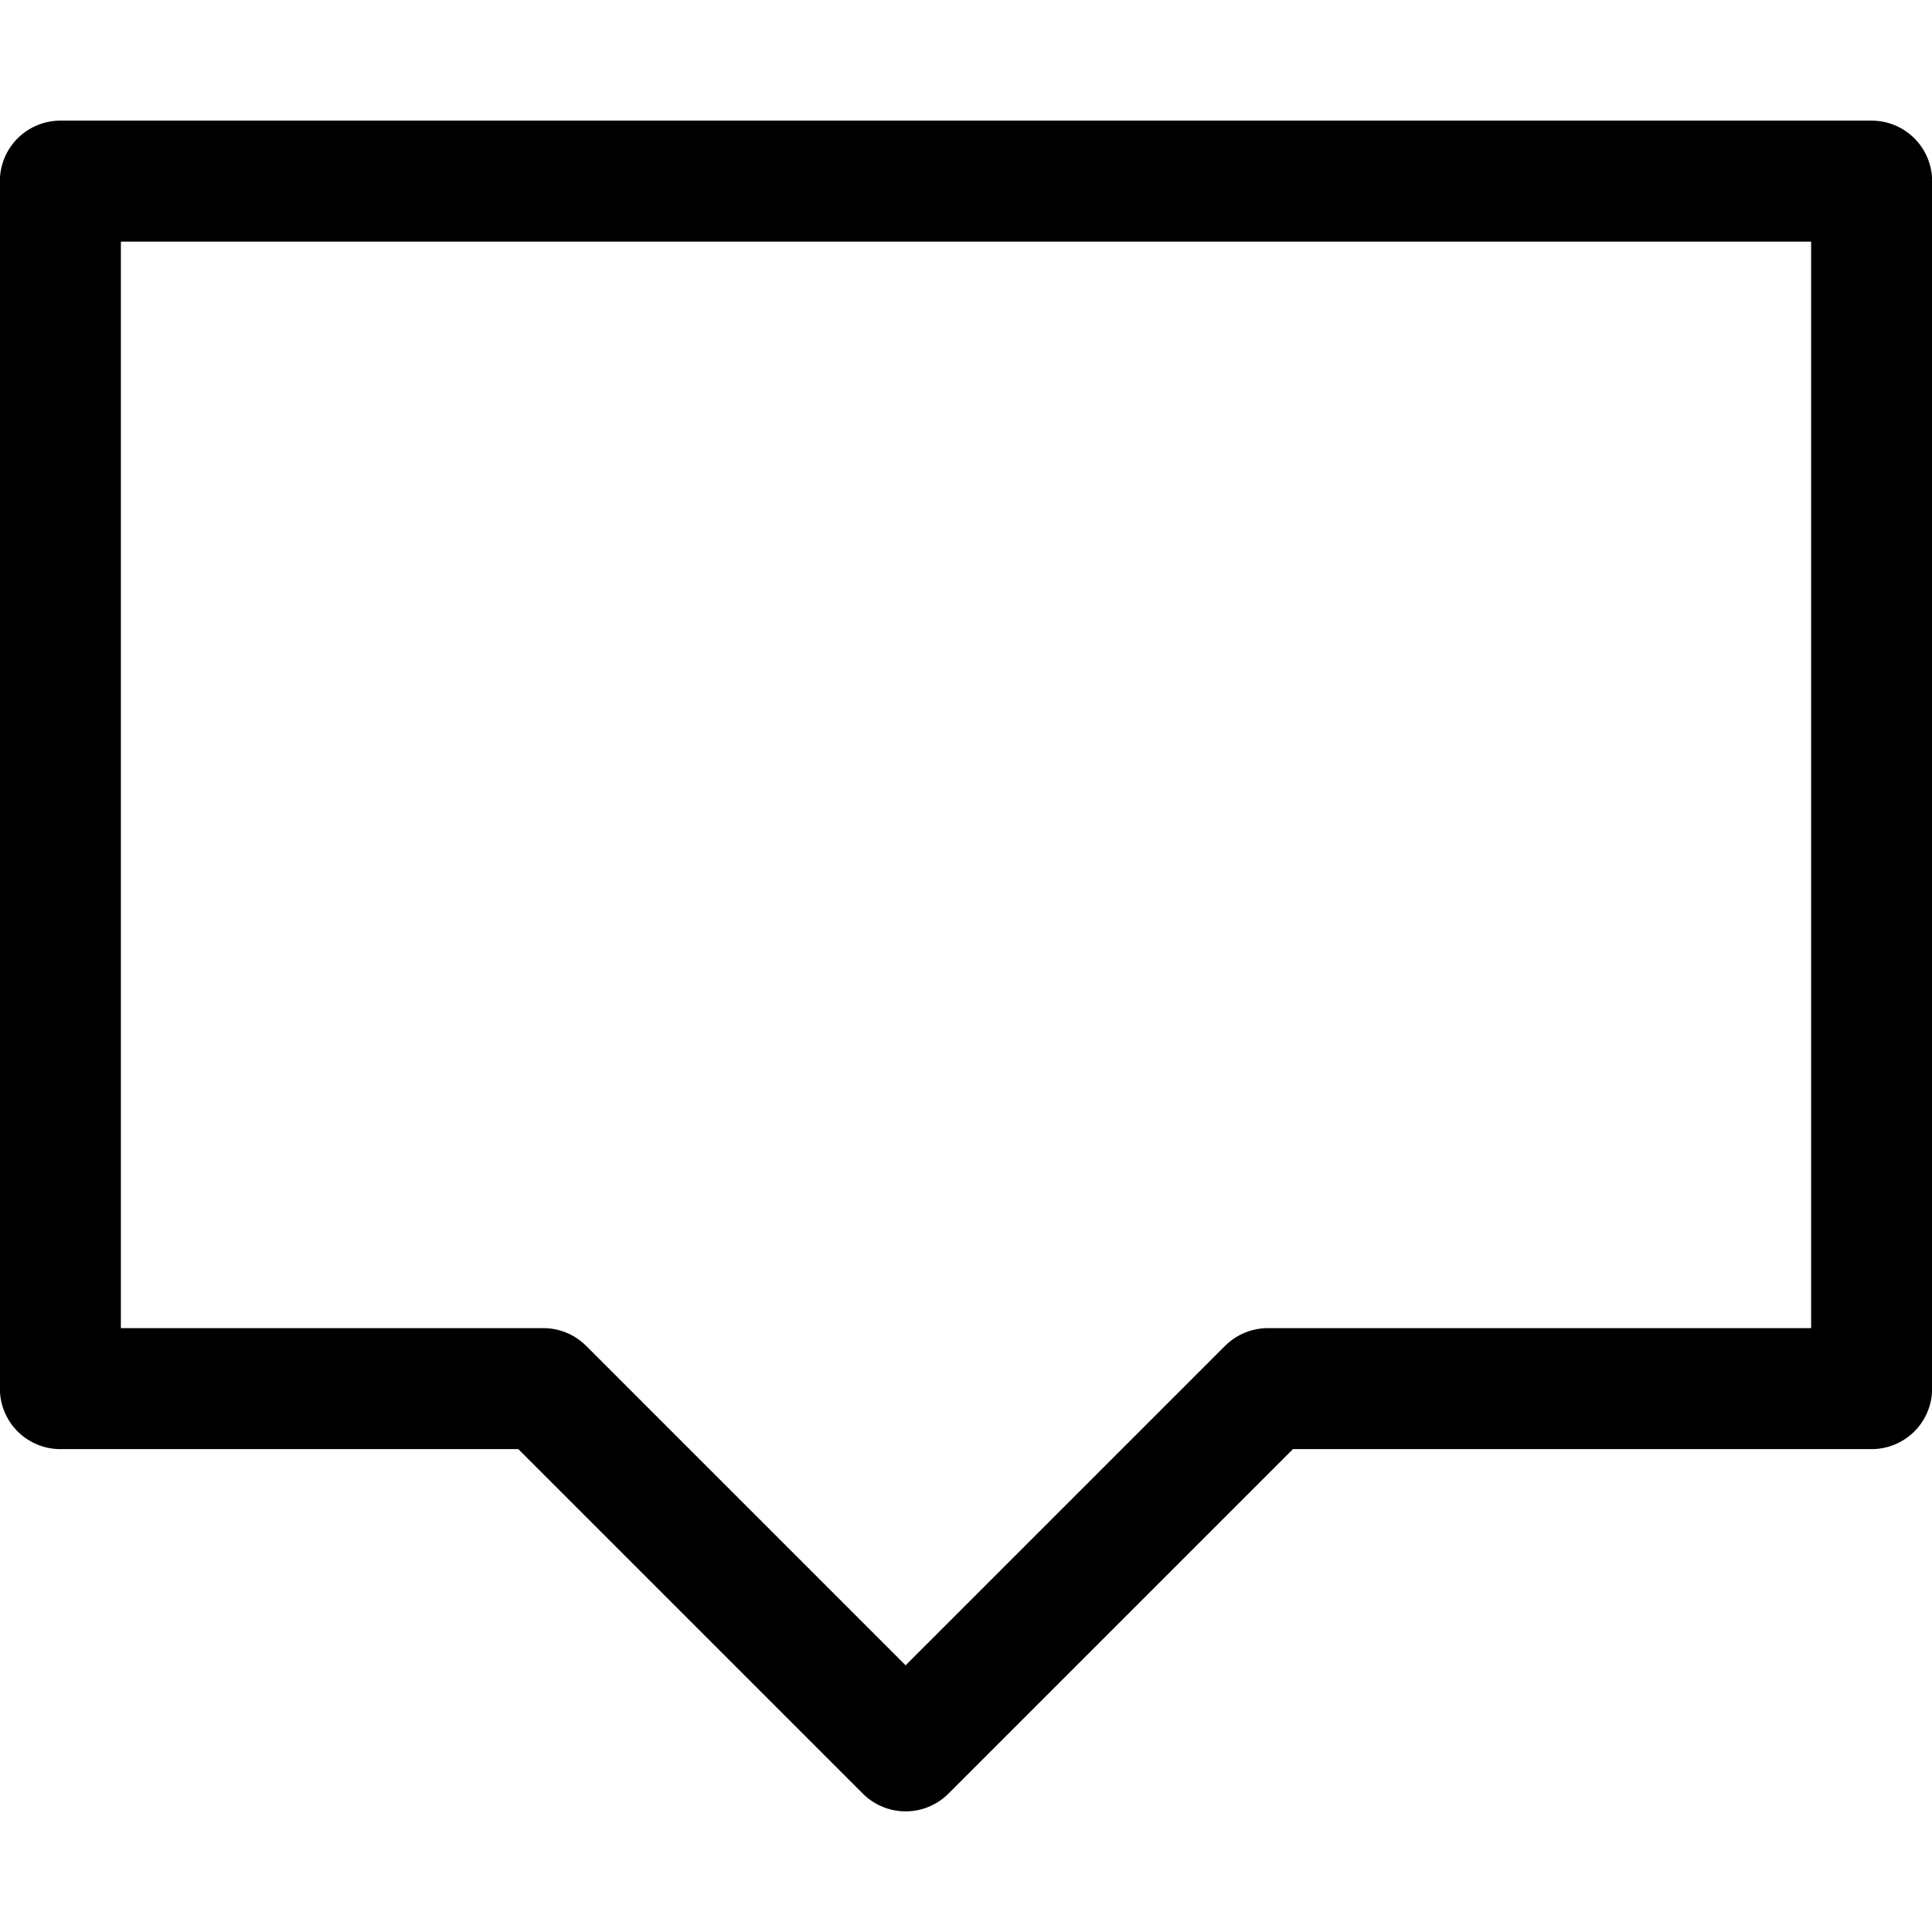
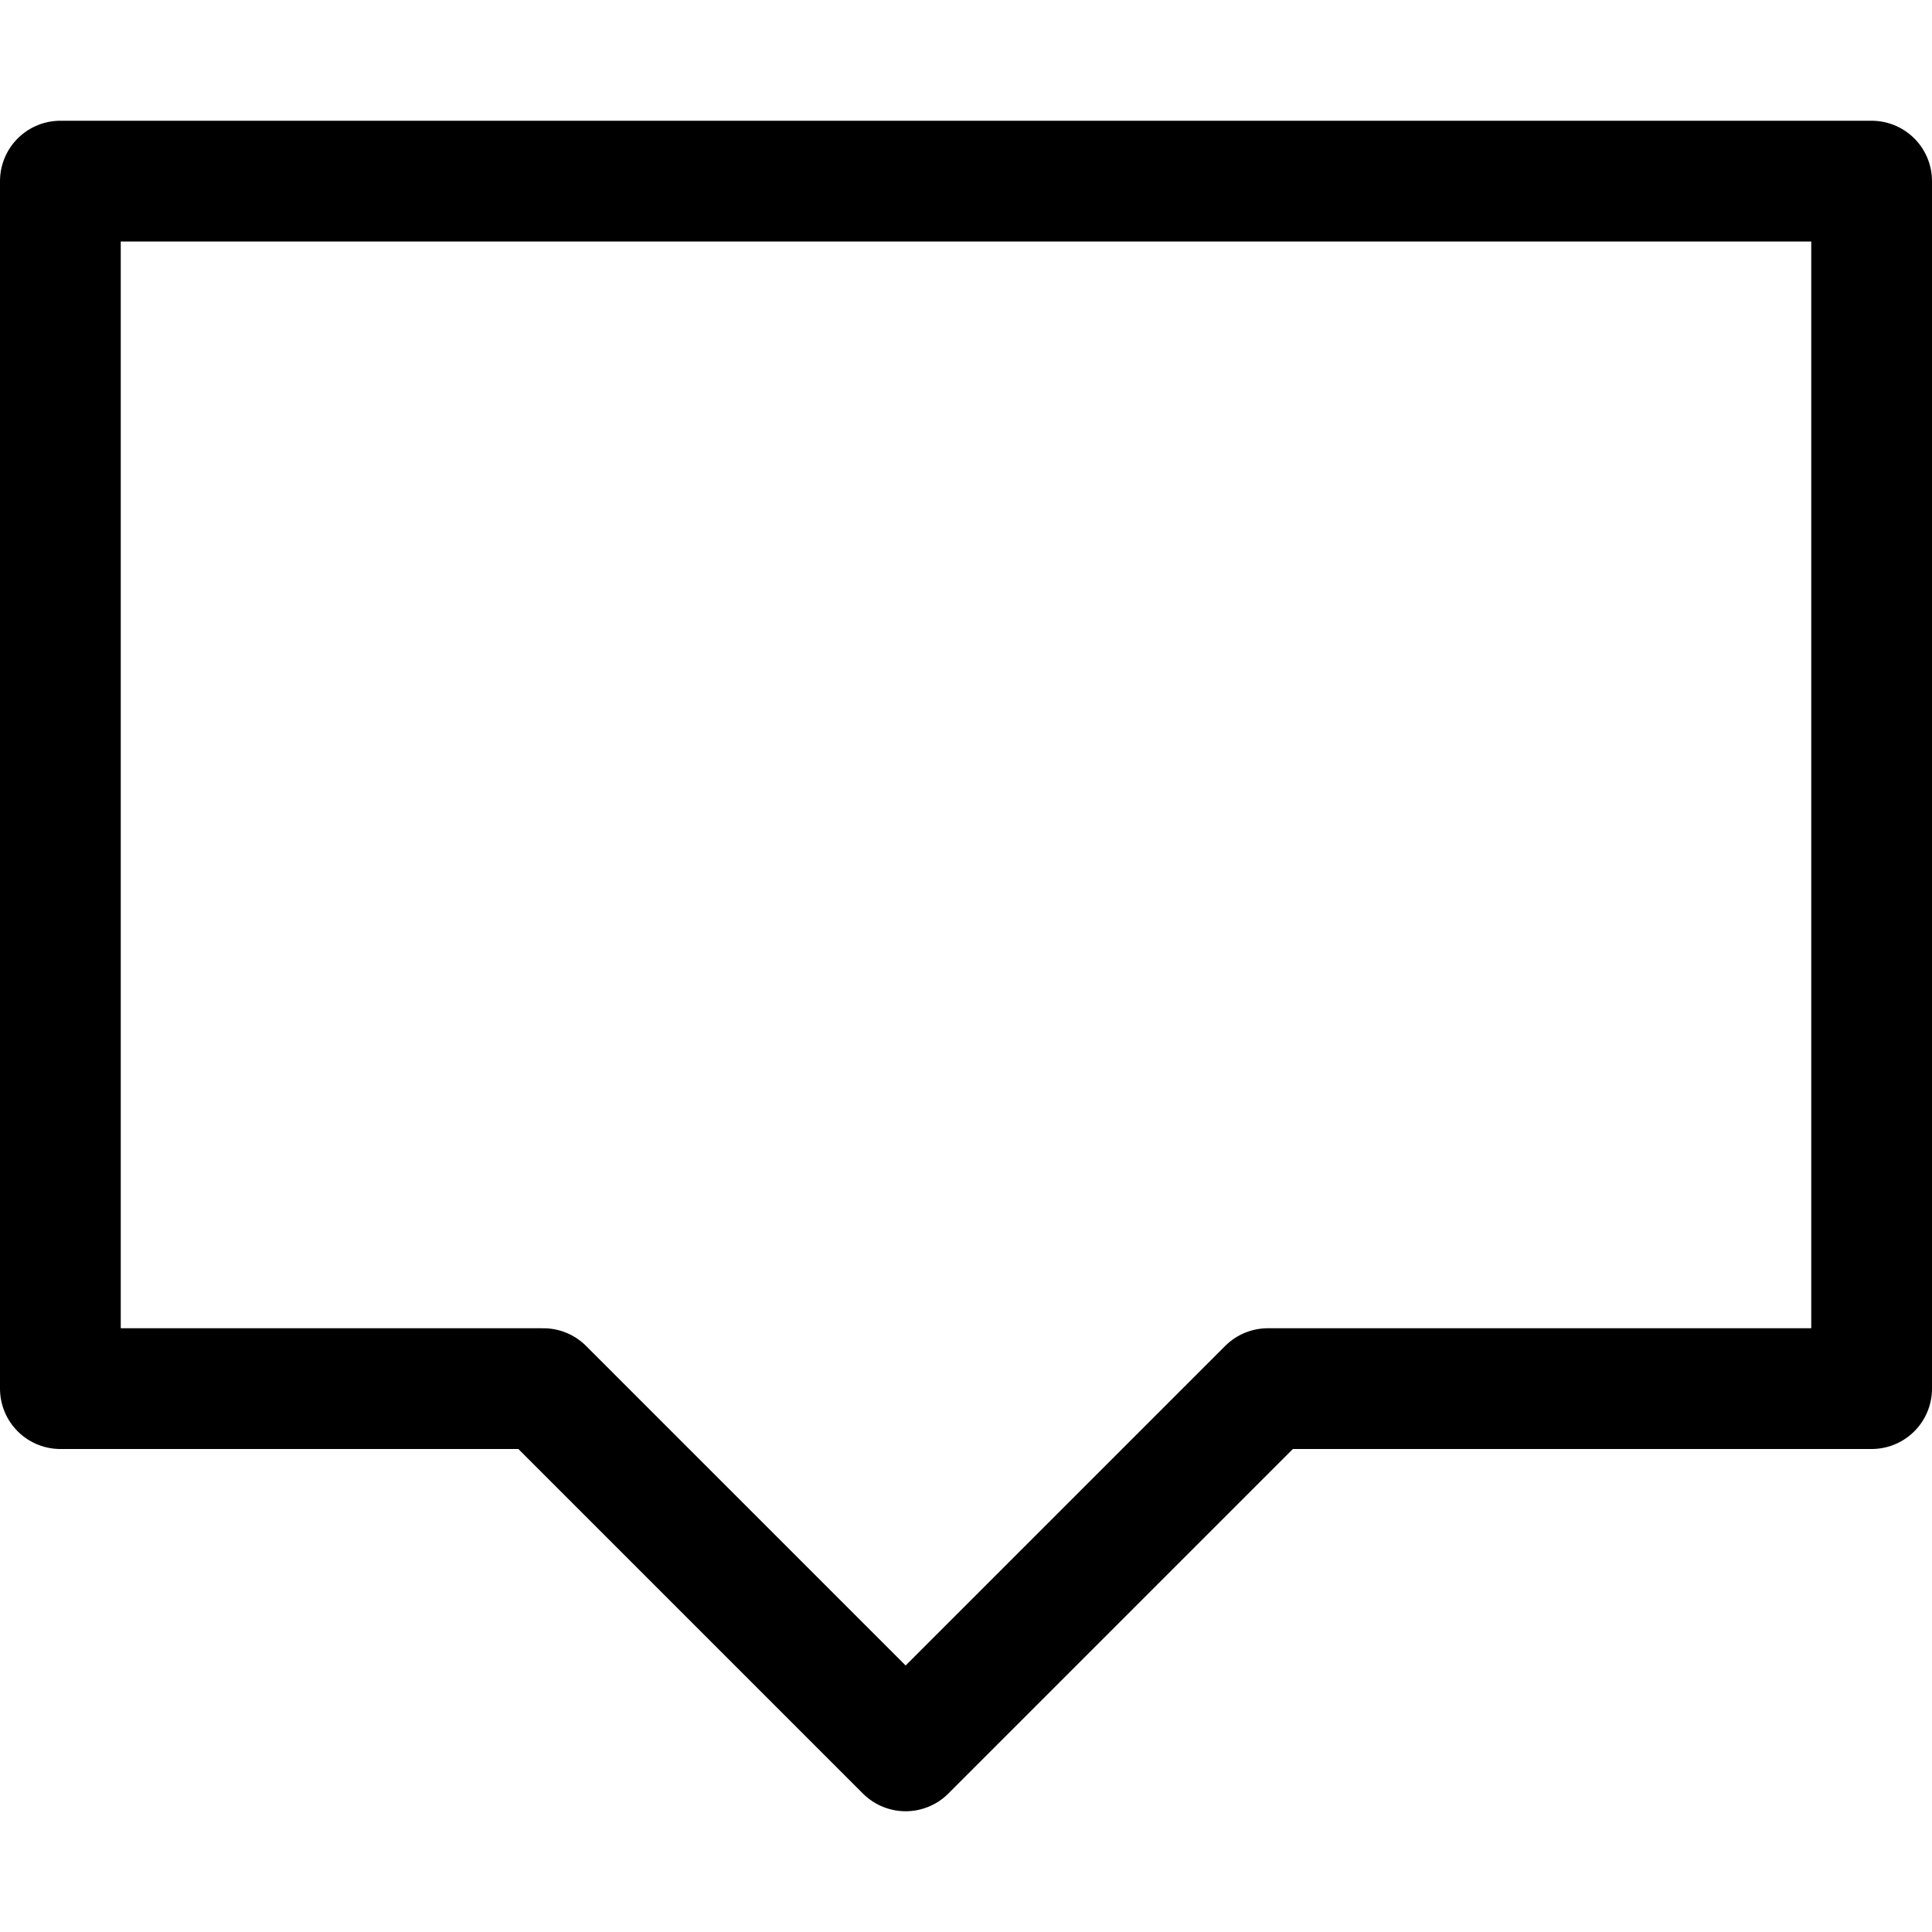
- <svg xmlns="http://www.w3.org/2000/svg" version="1.1" viewBox="0 0 16 16" id="svg18">
-   <defs id="defs22" />
-   <path style="fill:none;stroke:#000000;stroke-width:1.002;stroke-linecap:round;stroke-linejoin:round" d="m 0.5,1.5 h 15 v 10 h -5 l -3,3 -3,-3 h -4 z" id="path952" />
+ <svg xmlns="http://www.w3.org/2000/svg" version="1.1" viewBox="0 0 16 16">
+   <path d="m0.5 1.5h15v10h-5l-3 3-3-3h-4z" fill="none" stroke="#000" stroke-linecap="round" stroke-linejoin="round" />
</svg>
